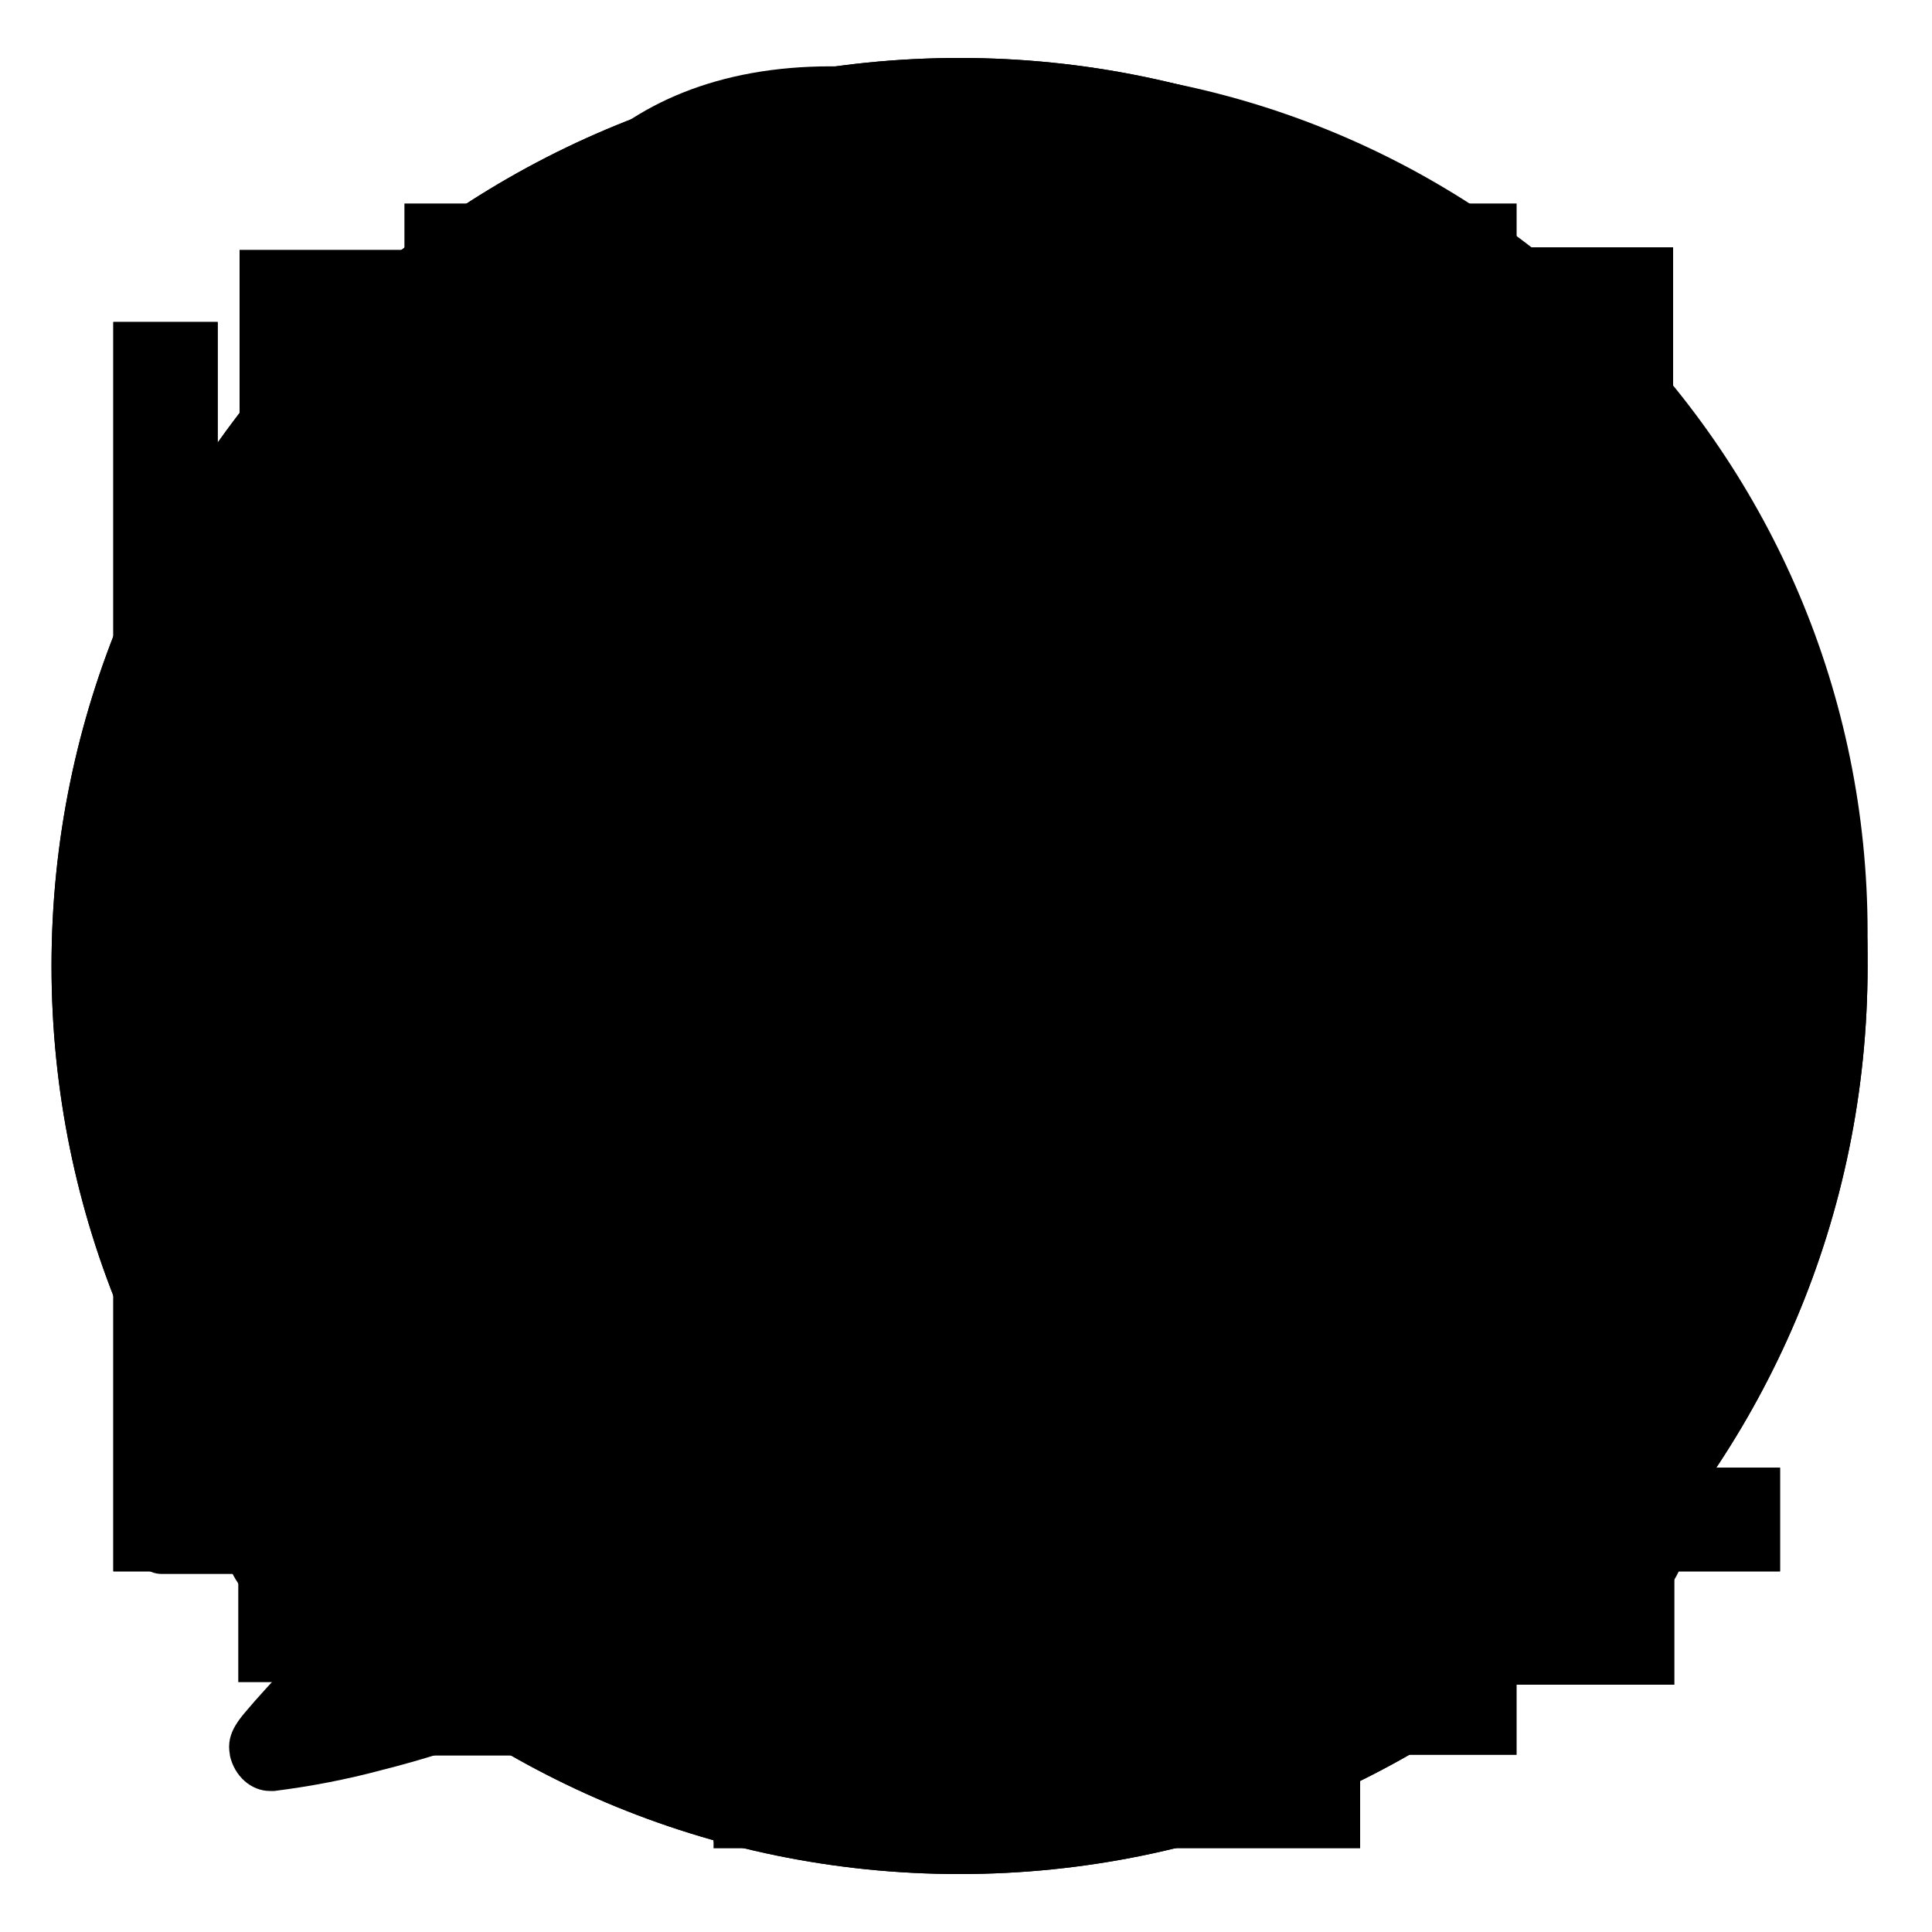
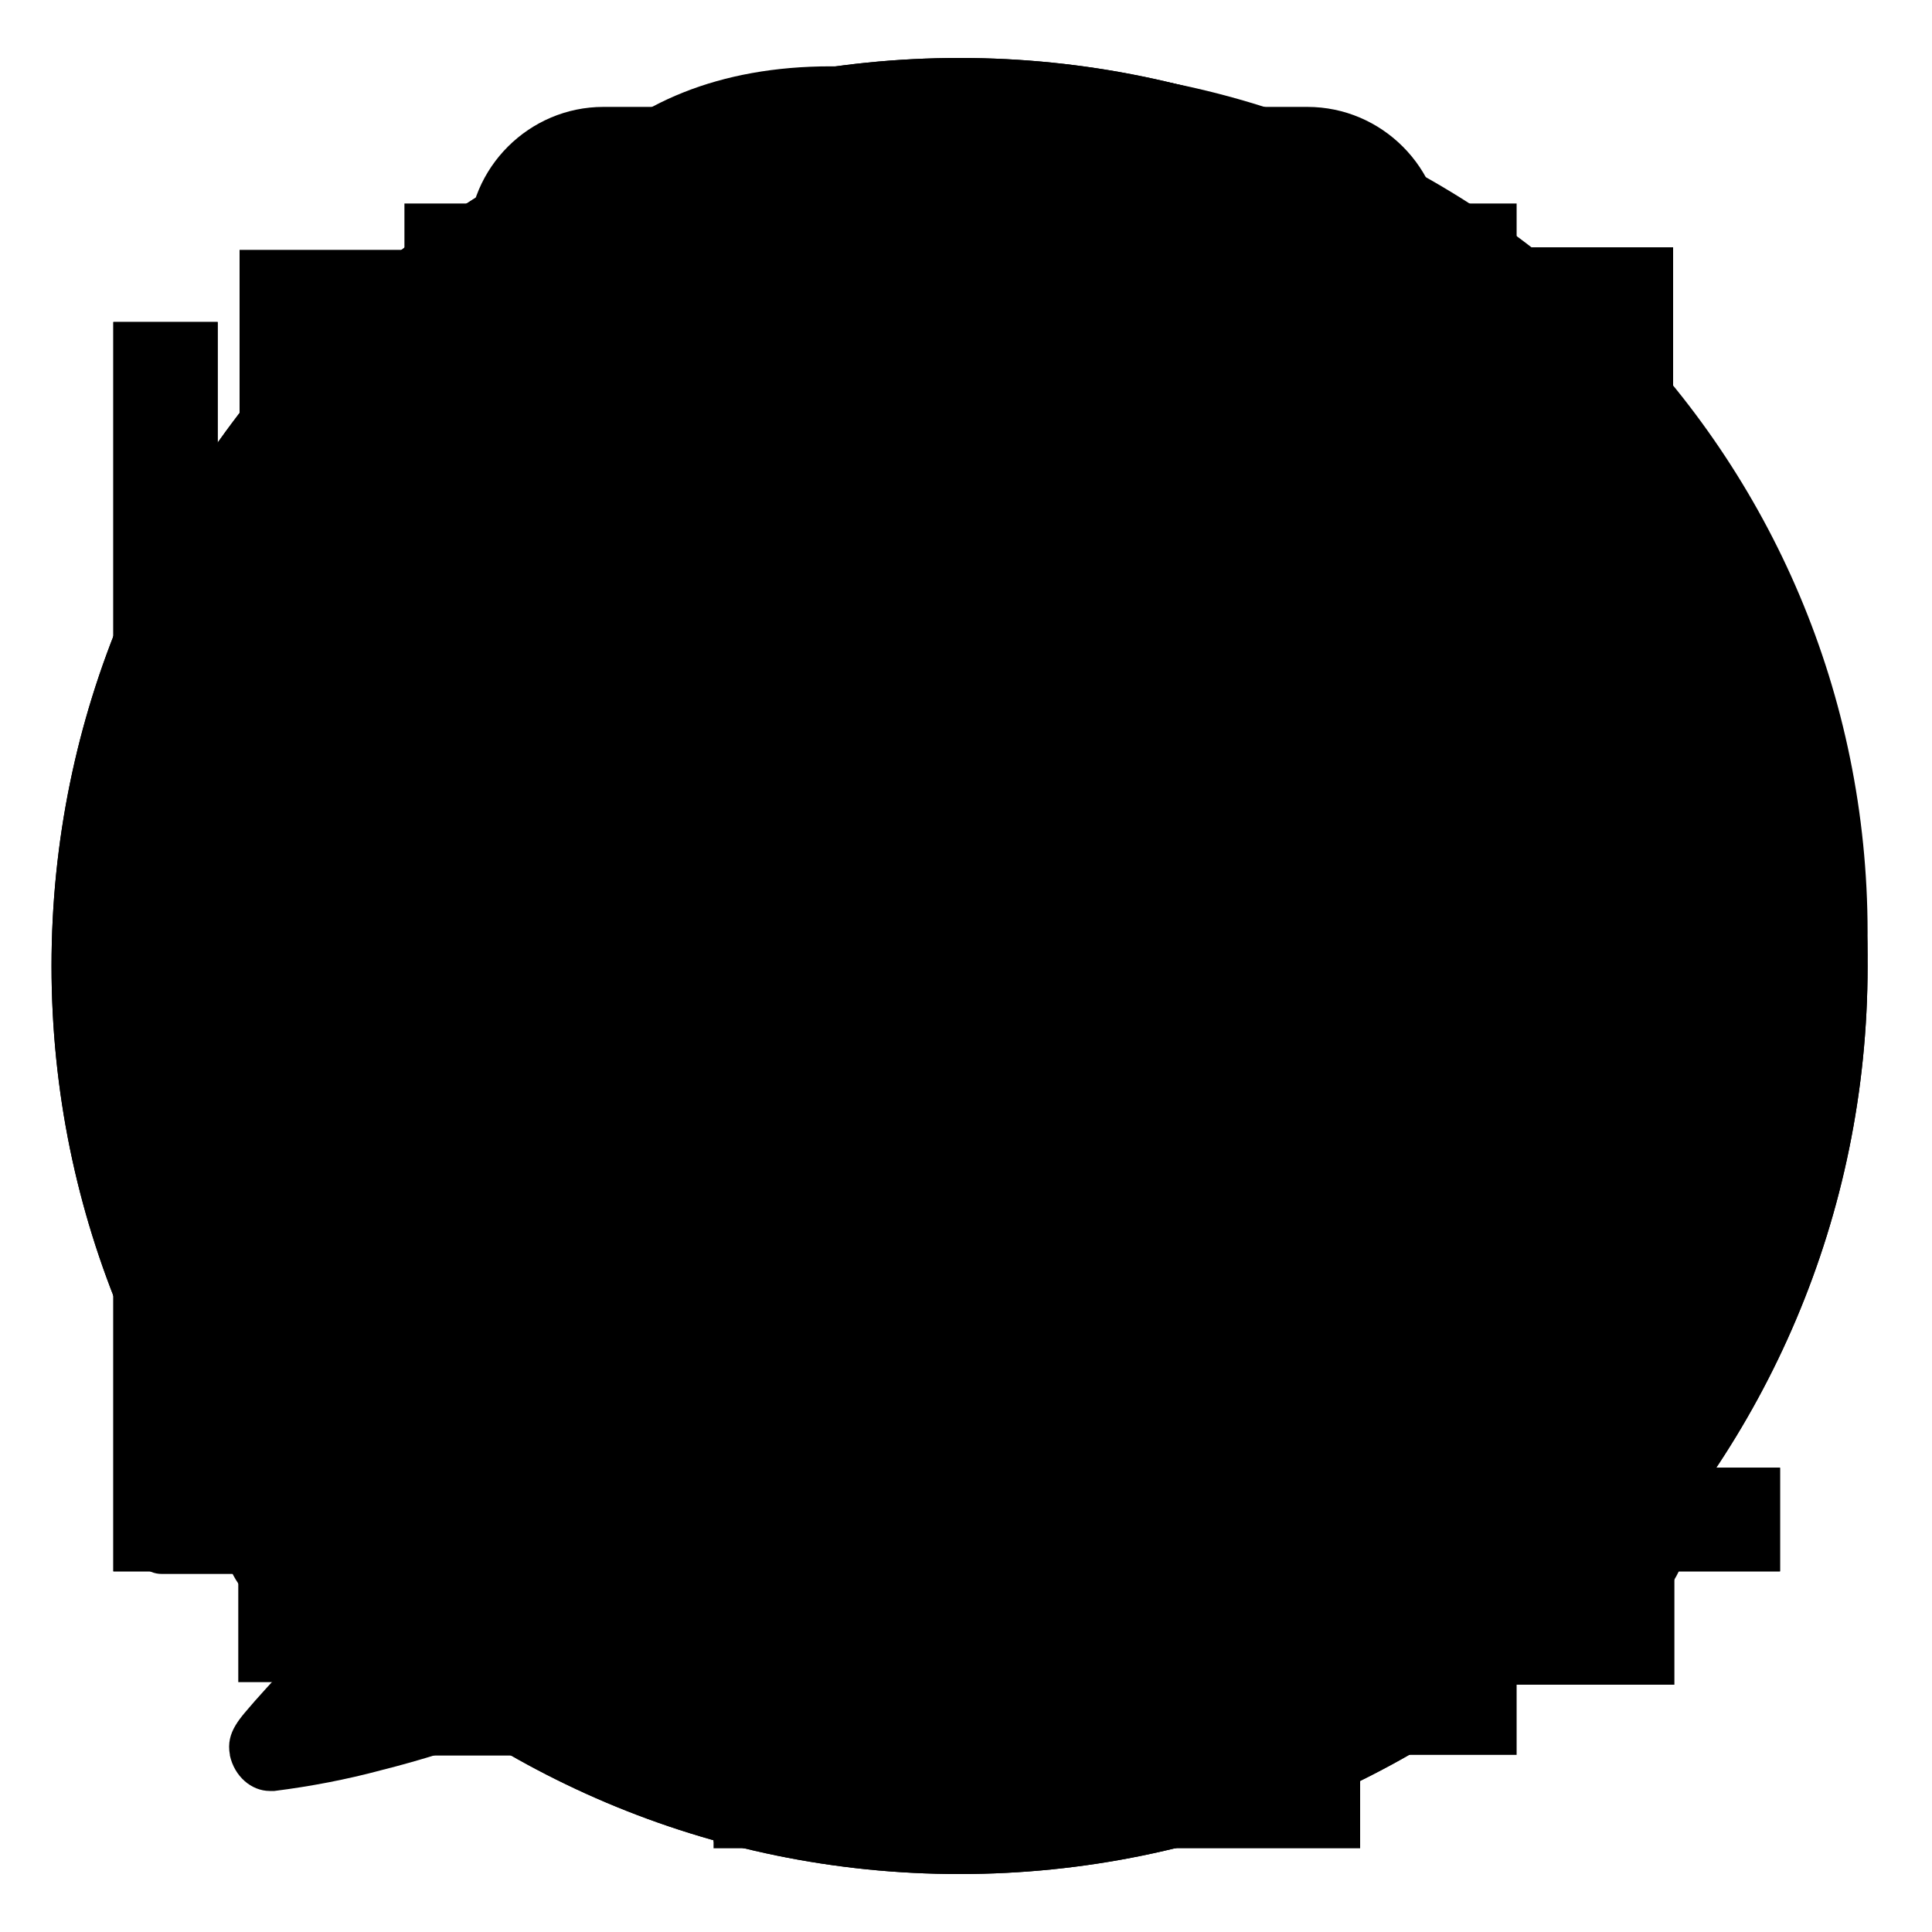
<svg xmlns="http://www.w3.org/2000/svg" version="1.1" id="metric-icons" x="0px" y="0px" viewBox="0 0 300 300" style="enable-background:new 0 0 300 300;" xml:space="preserve">
  <style type="text/css">
	.st0{display:none;}
	.st1{fill:#010101;}
</style>
  <path id="not-used1" class="st0" d="M619.4-134c3.7,5.2,7,10.8,10.2,16.3c0.5,0.9,1.2,1.5,2.2,1.4s1.5-0.7,1.9-1.6  c2.6-6.7,5.6-13.2,9-19.5c6.7-12.7,15-24.4,25-34.8c2.8-2.8,5.7-5.6,8.6-8.4c0.9-0.9,1.8-1.7,2.4-2.8c1.2-1.9,0.5-3.9-1.7-4.6  c-1.3-0.4-2.6-0.3-4,0.1c-2.2,0.7-4.1,1.9-6,3.2c-4.5,3.1-8.7,6.9-12.6,10.6c-8.7,8.3-16.7,17.1-24.5,26.2c-0.4,0.4-0.6,0.4-1,0.2  c-4-2-7.9-4-12.1-5.5c-2.1-0.8-4.3-1.5-6.6-1.5c-0.2,0-0.4,0-0.6,0c-2.2,0.1-3.7,1.3-4.2,3.2c-0.2,1.1-0.1,2,0.9,2.9  C611.2-144.2,615.6-139.3,619.4-134z M733.1-96c-0.8,0-2.1-2.6-2.1-3.5V-203c0-0.8,1.3-1,2.1-1H756v-24.5  c0-14.3-10.3-24.5-24.7-24.5H552.5c-14.3,0-27.5,10.2-27.5,24.5v24.5h23.8c0.8,0,1.2,0.2,1.2,1v103.5c0,0.8-0.4,3.5-1.2,3.5H525  v22.1c0,14.3,13.2,26.9,27.5,26.9h178.8c14.3,0,24.7-12.6,24.7-26.9V-96H733.1z M698-98.5c0,0.8-0.7,1.5-1.5,1.5h-111  c-0.8,0-1.5-0.7-1.5-1.5v-104c0-0.8,0.7-1.5,1.5-1.5h111c0.8,0,1.5,0.7,1.5,1.5V-98.5z M568.2-220.3h-16.6v-16.5h16.6V-220.3z   M608.9-220.3h-16.6v-16.5h16.6V-220.3z M649.7-220.3h-16.6v-16.5h16.6V-220.3z M690.4-220.3h-16.6v-16.5h16.6V-220.3z M731.1-220.3  h-16.6v-16.5h16.6V-220.3z M568.2-66.5h-16.6v-16.6h16.6V-66.5z M608.9-66.5h-16.6v-16.6h16.6V-66.5z M649.7-66.5h-16.6v-16.6h16.6  V-66.5z M690.4-66.5h-16.6v-16.6h16.6V-66.5z M731.1-66.5h-16.6v-16.6h16.6V-66.5z" />
  <g id="ctr">
    <path d="M91.7,177c8.3,8.9,16.4,16.2,23.2,14.9c4.7-0.9,4.6-6.4,4.6-6.4s-2.3-84,0-123.5c0.7-12.7,21.2-11.4,22.7-1.4   c1.8,12.7,5,77.2,5,77.2s6.4-0.9,9.6-1.4c3.2-0.5,7.3,0.9,7.3,0.9s58.5,16,63.1,20.5s2.7,7.4,2.7,7.4s1.8,49.8,0,60.8   S212,255.1,212,255.1H111.1c0,0-22.8-25.6-35-48.3s-12.1-39.5-3.3-41.1C81.6,164.3,88.2,173.2,91.7,177z M211.2,265.5H110.8V286   h100.4L211.2,265.5L211.2,265.5z M154.9,106.5c0,0,25.8-13.6,25.8-42.9s-17-53.3-51.7-53.3S76.2,33.2,76.2,63.5s33,46.1,33,46.1   l0.5-53.2c0,0,1.5-12,20.8-12s21,12.9,21,12.9l2.7,49.3L154.9,106.5z" />
  </g>
  <g id="viewability">
    <path d="M148.7,62.8C61.6,62.8,14.5,150,14.5,150s42.7,87.2,134.2,87.2c89,0,130.8-87.2,130.8-87.2S235.9,62.8,148.7,62.8z    M148.7,211.9c-34.2,0-61.9-27.7-61.9-61.9s27.7-61.9,61.9-61.9s61.9,27.7,61.9,61.9S182.9,211.9,148.7,211.9z M148.7,187   c-20.5,0-37-16.6-37-37s16.6-37,37-37s37,16.6,37,37S169.2,187,148.7,187z" />
  </g>
  <g id="time-in-view">
    <path d="M148.5,66.2c-59.1,0-107,47.9-107,107s47.9,107,107,107s107-47.9,107-107S207.6,66.2,148.5,66.2z M144.5,174V92.8   c0,0,2.4-0.1,3.3-0.1c44.4,0,80.8,36.3,80.8,80.7c0,0.1,0.4,0.6,0.4,0.6H144.5z M199.3,68.2l7.3-8.9c3.2-4,9.1-4.5,13.1-1.3   l17.6,14.4c4,3.2,4.5,9.1,1.3,13.1l-5.8,7.1C223.2,82.6,211.9,74.3,199.3,68.2z M180.4,34c0,7.1-5.8,13-13,13h-7.9v12h-27V47h-5.7   c-7.1,0-13-5.9-13-13s5.8-13,13-13h40.6C174.6,21,180.4,26.9,180.4,34z" />
  </g>
  <g id="replay-rate">
    <path d="M254.6,127.8c0,5-4.1,9.1-9.1,9.1h-63.4c-3.7,0-6.9-2.3-8.4-5.7c-1.4-3.3-0.7-7.2,2-9.8l19.5-19.5   c-13.3-12.3-30.9-19.4-49.4-19.4c-39.9,0-72.5,32.6-72.5,72.5s32.6,72.5,72.5,72.5c22.5,0,43.3-10.2,57.2-28.2c0.7-1,2-1.6,3.3-1.7   c1.3,0,2.5,0.4,3.5,1.3l19.4,19.5c1.7,1.6,1.7,4.2,0.3,6.1c-20.7,24.9-51.2,39.2-83.7,39.2c-59.9,0-108.7-48.8-108.7-108.7   S86,46.3,145.9,46.3c27.9,0,54.9,11.2,74.9,30L239.2,58c2.5-2.7,6.5-3.4,9.9-2c3.3,1.4,5.5,4.7,5.5,8.4L254.6,127.8L254.6,127.8z" />
  </g>
  <g id="impressions-old">
    <path d="M81.1,185.4H62.9l6.2-22.7c1.7-1.4,4.1-2.1,6.5-2.1h15.5h32.6V121c0-4.8-2.6-9.7-5.6-15.4c-4.1-7.7-8.7-16.4-8.7-28.1   c0-21.4,17.4-38.8,38.8-38.8S187,56.1,187,77.5c0,11.7-4.6,20.4-8.7,28.1c-3,5.7-5.6,10.6-5.6,15.3v39.5h32.8H221   c2.5,0,4.8,0.8,6.5,2.1l6.2,22.7h-18.2H81.1V185.4z M248.1,196.8H48.5c-7.6,0-13.9,6.2-13.9,13.9v27.4c0,7.6,6.2,13.9,13.9,13.9   h199.6c7.6,0,13.9-6.2,13.9-13.9v-27.4C262,203,255.7,196.8,248.1,196.8z" />
  </g>
  <g id="hot">
    <path d="M180.4,20.7c0,0,12.4,99.3-24.8,99.3S93.5,70.3,93.5,70.3S31.4,120,43.8,194.4s74.5,86.9,111.7,86.9s99.3-37.2,99.3-111.7   S180.4,20.7,180.4,20.7z M198.4,209.4c-14.9,27.5-70.8,42.4-86.9,15.8c-16.2-26.8,9.9-54,41.6-62.4c31.6-8.4,46.5-29.8,46.5-29.8   S223.9,162.3,198.4,209.4z" />
  </g>
  <g id="clicks">
    <polygon points="215.9,221.8 168.1,158.1 210.6,140 81.1,65.2 80.8,65.4 110.8,211.9 141.2,177 186.6,242.7  " />
  </g>
  <g id="impressions">
    <path d="M224.5,44.7c0-9.2-7.4-16.7-16.5-16.7H89c-9.1,0-16.5,7.5-16.5,16.7v210.5c0,9.2,7.4,16.7,16.5,16.7h119.1   c9.1,0,16.5-7.5,16.5-16.7V44.7H224.5z M115.4,47h66.2c1.1,0,2.1,1.3,2.1,2.5s-0.9,2.5-2.1,2.5h-66.2c-1.1,0-2.1-1.3-2.1-2.5   C113.3,48.3,114.2,47,115.4,47z M148.5,261.6c-6.6,0-12-5.4-12-12s5.4-12,12-12s12,5.4,12,12S155.1,261.6,148.5,261.6z M207.5,225   h-119V66h119V225z M202.5,72h-109v82h109V72z M148.5,118h-11v9h-8v-9h-8v-8h8v-10h8v10h11V118z M173.5,131h-8v-29.1   c-2,0.7-2.7,1.4-4.1,2c-1.4,0.6-2.9,1.2-4.2,1.6l-2.6-6.5c1.1-0.4,2.2-1,3.4-1.5c1.2-0.6,2.3-1.2,3.4-1.9c1.1-0.7,2.2-1.4,3.2-2.2   c1-0.8,1.9-1.1,2.8-2.5h6.1L173.5,131L173.5,131z" />
  </g>
  <g id="completion-rate">
    <path d="M257.7,150c0,60.2-49,109.2-109.2,109.2S39.3,210.2,39.3,150c0-23.7,7.5-46.2,21.6-65.2l0.2,0.2c2-2.7,5.2-4.4,8.9-4.4   c6.1,0,11.1,5,11.1,11.1c0,3.2-1.4,6.2-3.6,8.2c-10.4,14.7-16,32-16,50.2c0,47.9,39,86.9,86.9,86.9s86.9-39,86.9-86.9   s-39-86.9-86.9-86.9c-20.3,0-40,7.1-55.6,20.1L78.8,66c19.5-16.3,44.3-25.2,69.8-25.2C208.8,40.8,257.7,89.8,257.7,150z    M120.7,175.1c5.1,7.2,9.6,14.8,13.9,22.4c0.7,1.2,1.6,2,3,1.9s2.1-1,2.6-2.2c3.6-9.2,7.7-18.1,12.3-26.8   c9.2-17.4,20.4-33.5,34.1-47.7c3.8-3.9,7.8-7.7,11.7-11.5c1.2-1.2,2.4-2.4,3.3-3.8c1.7-2.6,0.7-5.3-2.3-6.3   c-1.8-0.6-3.6-0.4-5.4,0.2c-3,1-5.6,2.6-8.2,4.4c-6.2,4.3-11.8,9.4-17.2,14.6c-11.8,11.4-22.8,23.4-33.4,35.9   c-0.5,0.6-0.8,0.6-1.4,0.3c-5.4-2.8-10.8-5.5-16.5-7.6c-2.9-1.1-5.8-2-9-2c-0.3,0-0.6,0-0.8,0c-3,0.1-5.1,1.8-5.7,4.4   c-0.3,1.5-0.1,2.8,1.2,4C109.6,161.1,115.5,167.8,120.7,175.1z" />
  </g>
  <g id="video-completions">
    <path d="M257.7,150c0,60.2-49,109.2-109.2,109.2S39.3,210.2,39.3,150c0-23.7,7.5-46.2,21.6-65.2l0.2,0.2c2-2.7,5.2-4.4,8.9-4.4   c6.1,0,11.1,5,11.1,11.1c0,3.2-1.4,6.2-3.6,8.2c-10.4,14.7-16,32-16,50.2c0,47.9,39,86.9,86.9,86.9s86.9-39,86.9-86.9   s-39-86.9-86.9-86.9c-20.3,0-40,7.1-55.6,20.1L78.8,66c19.5-16.3,44.3-25.2,69.8-25.2C208.8,40.8,257.7,89.8,257.7,150z M125.2,200   l69.6-51l-69.6-51C125.2,98,125.2,200,125.2,200z" />
  </g>
  <g id="engagement-rate">
    <path id="_x3C_Compound_Path_x3E_" d="M91.7,178c8.3,8.9,16.4,16.2,23.2,14.9c4.7-0.9,4.6-6.4,4.6-6.4s-2.3-84,0-123.5   c0.7-12.7,21.2-11.4,22.7-1.4c1.8,12.7,5,77.2,5,77.2s6.4-0.9,9.6-1.4c3.2-0.5,7.3,0.9,7.3,0.9s58.5,16,63.1,20.5s2.7,7.4,2.7,7.4   s1.8,49.8,0,60.8S212,256.1,212,256.1H111.1c0,0-22.8-25.6-35-48.3s-12.1-39.5-3.3-41.1C81.6,165.3,88.2,174.2,91.7,178z    M211.2,266.5H110.8V287h100.4L211.2,266.5L211.2,266.5z M154.6,63.9l52.2-8.6l-33.6-40.9L154.6,63.9z M106.5,114l-29-29l-29,29   l29,29L106.5,114z M207.5,78.7c-14,0-25.4,11.4-25.4,25.4s11.4,25.4,25.4,25.4s25.4-11.4,25.4-25.4S221.5,78.7,207.5,78.7z" />
  </g>
  <g id="expand-rate">
    <polygon points="123.2,38.8 37.2,38.8 37.2,124.9 65.7,96.4 98.2,129 127.4,99.8 94.8,67.3  " />
    <polygon points="37,175.1 37,261.2 123,261.2 94.6,232.7 127.1,200.2 98,171 65.4,203.6  " />
    <polygon points="173.8,38.4 259.8,38.4 259.8,124.4 231.3,96 198.8,128.5 169.6,99.4 202.2,66.8  " />
    <polygon points="260,175.6 260,261.6 174,261.6 202.4,233.2 169.9,200.6 199,171.5 231.6,204  " />
  </g>
  <g id="full-view">
    <path d="M148.7,62.8C61.6,62.8,14.5,150,14.5,150s42.7,87.2,134.2,87.2c89,0,130.8-87.2,130.8-87.2S235.9,62.8,148.7,62.8z    M148.7,211.9c-34.2,0-61.9-27.7-61.9-61.9s27.7-61.9,61.9-61.9s61.9,27.7,61.9,61.9S182.9,211.9,148.7,211.9z M123,170.9   c4.1,5.4,11.3,14.5,14.8,20.2c0.6,0.9,1.3,1.5,2.4,1.4c1.1-0.1,1.7-0.8,2.1-1.7c2.9-6.9,8.5-17.9,12.2-24.5   c7.4-13.1,16.5-25.2,27.5-35.9c3.1-2.9,6.3-5.8,9.4-8.7c1-0.9,1.9-1.8,2.7-2.9c1.4-2-2.9-4-5.3-4.7c-1.5-0.5-5.2-0.3-6.6,0.2   c-2.4,0.8-4.5,2-6.6,3.3c-5,3.2-9.5,7.1-13.9,11c-9.5,8.6-16.1,17.6-24.7,27c-0.4,0.5-0.6,0.5-1.1,0.2c-4.4-2.1-16.7-9.5-21.3-11.1   c-2.3-0.8-4.7-1.5-7.3-1.5c-0.2,0-0.5,0-0.6,0c-2.4,0.1-4.1,1.4-4.6,3.3c-0.2,1.1-0.1,2.1,1,3C108.5,154.1,118.8,165.4,123,170.9z" />
  </g>
  <path id="dismissal-rate" class="st1" d="M147,22.1c-69.6,0-126,56.4-126,126s56.4,126,126,126s126-56.4,126-126  S216.6,22.1,147,22.1z M204.6,197l-9.8,9.8L147,157.9l-47.8,48.9l-9.8-9.8l47.8-48.9L89.4,99.2l9.8-9.8l47.8,48.9l47.8-48.9l9.8,9.8  l-48,48.9L204.6,197z" />
  <path id="comments-old" d="M146.7,74.4c-60.2,0-111.2,33.9-111.2,74.1c0,21.6,14.5,42.1,39.5,56.3l12.6,7.2l-3.9,13.9  c-2.8,10.3-6.4,18.2-10.1,24.9c14.6-6.1,27.9-14.3,39.8-24.8l6.2-5.5l8.3,0.9c6.2,0.7,12.6,1.2,18.8,1.2  c60.2,0,111.2-33.9,111.2-74.1S206.9,74.4,146.7,74.4z M276.4,148.5c0,51.2-58,92.6-129.7,92.6c-7.1,0-14.2-0.4-21-1.2  c-19,16.8-41.5,28.7-66.6,35c-5.2,1.4-10.9,2.5-16.5,3.2h-0.7c-2.9,0-5.5-2.3-6.2-5.5v-0.1c-0.7-3.6,1.7-5.8,3.9-8.4  c9.1-10.3,19.5-19,26.3-43.1C36.1,204.1,17,177.9,17,148.5c0-51.1,58-92.6,129.7-92.6l0,0C218.3,55.8,276.4,97.4,276.4,148.5  L276.4,148.5z" />
  <path id="menu" d="M95.5,153c0,14-11.2,25.2-25.2,25.2S45.1,167,45.1,153s11.2-25.2,25.2-25.2S95.5,139,95.5,153z M171.1,153  c0,14-11.2,25.2-25.2,25.2S120.7,167,120.7,153s11.2-25.2,25.2-25.2C159.8,127.8,171.1,139,171.1,153z M246.6,153  c0,14-11.2,25.2-25.2,25.2S196.2,167,196.2,153s11.2-25.2,25.2-25.2S246.6,139,246.6,153z" />
  <path id="chart-bar" d="M54,215.5v24.8c0,2.3-1.8,4.1-4.1,4.1H25.1c-2.3,0-4.1-1.8-4.1-4.1v-24.8c0-2.3,1.8-4.1,4.1-4.1h24.8  C52.2,211.4,54,213.2,54,215.5z M103.6,199v41.3c0,2.3-1.8,4.1-4.1,4.1H74.7c-2.3,0-4.1-1.8-4.1-4.1V199c0-2.3,1.8-4.1,4.1-4.1h24.8  C101.7,194.9,103.6,196.7,103.6,199z M153.1,166v74.3c0,2.3-1.8,4.1-4.1,4.1h-24.8c-2.3,0-4.1-1.8-4.1-4.1V166  c0-2.3,1.8-4.1,4.1-4.1H149C151.3,161.9,153.1,163.7,153.1,166z M202.6,116.5v123.8c0,2.3-1.8,4.1-4.1,4.1h-24.8  c-2.3,0-4.1-1.8-4.1-4.1V116.5c0-2.3,1.8-4.1,4.1-4.1h24.8C200.8,112.3,202.6,114.1,202.6,116.5z M252.1,50.4v189.9  c0,2.3-1.8,4.1-4.1,4.1h-24.8c-2.3,0-4.1-1.8-4.1-4.1V50.4c0-2.3,1.8-4.1,4.1-4.1H248C250.3,46.3,252.1,48.1,252.1,50.4z" />
  <path id="chart-line" d="M276.4,227.9V244H17.6V50h16.2v177.9H276.4z M260.2,70.2v55c0,3.5-4.3,5.4-6.9,2.8L238,112.6l-80,80  c-1.6,1.6-4.2,1.6-5.8,0l-29.4-29.4l-52.6,52.6l-24.3-24.3l73.9-73.9c1.6-1.6,4.2-1.6,5.8,0L155,147l58.6-58.6l-15.3-15.3  c-2.7-2.7-0.8-6.9,2.8-6.9h55C258.5,66.1,260.2,67.9,260.2,70.2z" />
  <path id="chart-area" d="M276.4,227.9V244H17.6V50h16.2v177.9H276.4z M227.9,98.5l32.4,113.2H50v-72.8l56.6-72.8l72.8,72.8  L227.9,98.5z" />
  <path id="logo-icon" d="M166.9,63.6c-1-3.2-2.9-5-6.3-5h-31c-3.2,0-5.3,1.6-6.3,5L80.5,229.8c-1,3.2,0.3,5,3.5,5h105.3h16.4  c3.5,0,5-1.9,3.9-5L166.9,63.6z" />
  <path id="linkedin" d="M76.1,215.6H104v-83.8H76.1V215.6z M105.8,105.9c-0.1-8.2-6-14.5-15.6-14.5s-15.8,6.3-15.8,14.5  c0,8,6,14.5,15.5,14.5H90C99.8,120.4,105.8,113.9,105.8,105.9z M176.5,215.6h27.9v-48.1c0-25.7-13.8-37.7-32.1-37.7  c-15,0-21.6,8.3-25.2,14.1h0.2v-12.2h-27.9c0,0,0.4,7.9,0,83.8l0,0h27.9v-46.9c0-2.4,0.1-5,0.8-6.8c2.1-5,6.6-10.1,14.4-10.1  c10,0,14,7.6,14,19L176.5,215.6L176.5,215.6z M233,95.1V211c0,19.2-15.6,34.8-34.8,34.8H82.3c-19.2,0-34.8-15.6-34.8-34.8V95.1  c0-19.2,15.6-34.8,34.8-34.8h115.9C217.4,60.3,233,75.9,233,95.1z" />
  <path id="fb" d="M201.1,60.8c19.3,0,34.9,15.6,34.9,34.9V212c0,19.3-15.6,34.9-34.9,34.9h-22.8v-72.1h24.1l3.6-28.1h-27.7v-17.9  c0-8.1,2.2-13.6,13.9-13.6l14.8-0.1V90c-2.5-0.4-11.4-1.1-21.6-1.1c-21.4,0-36.2,13.1-36.2,37.1v20.7H125v28.1h24.2v72.1H84.8  c-19.3,0-34.9-15.6-34.9-34.9V95.7c0-19.3,15.6-34.9,34.9-34.9L201.1,60.8L201.1,60.8z" />
  <path id="expand-plus" d="M202.1,157.8V141c0-4.6-3.8-8.4-8.4-8.4h-33.5V99.1c0-4.6-3.8-8.4-8.4-8.4H135c-4.6,0-8.4,3.8-8.4,8.4  v33.5H93.1c-4.6,0-8.4,3.8-8.4,8.4v16.8c0,4.6,3.8,8.4,8.4,8.4h33.5v33.5c0,4.6,3.8,8.4,8.4,8.4h16.8c4.6,0,8.4-3.8,8.4-8.4v-33.5  h33.5C198.3,166.2,202.1,162.4,202.1,157.8z M244,149.4c0,55.5-45.1,100.6-100.6,100.6S42.8,204.9,42.8,149.4S87.9,48.8,143.4,48.8  S244,93.9,244,149.4z" />
  <path id="expand-minus" d="M202.1,157.8V141c0-4.6-3.8-8.4-8.4-8.4H93.1c-4.6,0-8.4,3.8-8.4,8.4v16.8c0,4.6,3.8,8.4,8.4,8.4h100.6  C198.3,166.2,202.1,162.4,202.1,157.8z M244,149.4c0,55.5-45.1,100.6-100.6,100.6S42.8,204.9,42.8,149.4S87.9,48.8,143.4,48.8  S244,93.9,244,149.4z" />
  <path id="arrow-right" d="M213.7,148.7L93.5,243.1V54.3L213.7,148.7z" />
  <path id="target" d="M155.5,10.3C81.2,10.3,21,70.5,21,144.8s60.2,134.5,134.5,134.5S290,219.1,290,144.8S229.8,10.3,155.5,10.3z   M155.5,237.3c-51.1,0-92.5-41.4-92.5-92.5s41.4-92.5,92.5-92.5S248,93.7,248,144.8S206.6,237.3,155.5,237.3z M155.5,97.3  c26.2,0,47.5,21.3,47.5,47.5s-21.3,47.5-47.5,47.5S108,171,108,144.8S129.3,97.3,155.5,97.3z" />
  <path id="tag" d="M200.9,116.9c8.9,0,16-7.1,16-16s-7.1-16-16-16s-16,7.1-16,16S192,116.9,200.9,116.9z M129,250  c-4.2,0-8.4-1.7-11.2-4.6l-61.4-61.3c-2.9-3-4.6-7.1-4.6-11.4c0-4.2,1.7-8.4,4.6-11.2l89.3-89.2C152,66,164.1,61,172.9,61h51.9  c8.7,0,16,7.2,16,16v51.9c0,8.9-5,21-11.4,27.3l-89.1,89.2C137.4,248.3,133.3,250,129,250z" />
  <path id="plus" d="M202.1,157.8V141c0-4.6-3.8-8.4-8.4-8.4h-33.5V99.1c0-4.6-3.8-8.4-8.4-8.4H135c-4.6,0-8.4,3.8-8.4,8.4v33.5H93.1  c-4.6,0-8.4,3.8-8.4,8.4v16.8c0,4.6,3.8,8.4,8.4,8.4h33.5v33.5c0,4.6,3.8,8.4,8.4,8.4h16.8c4.6,0,8.4-3.8,8.4-8.4v-33.5h33.5  C198.3,166.2,202.1,162.4,202.1,157.8z" />
  <path id="pencil-square" d="M95.1,181.4l22.5,22.5l-7.7,7.7h-8.3v-14.2H87.4v-8.3L95.1,181.4z M156.4,123.7c1.2,1,0.9,3.1-0.4,4.4  l-43.1,43.1c-1.3,1.3-3.4,1.6-4.4,0.4c-1.2-1-0.9-3.1,0.4-4.4l43.1-43.1C153.3,122.8,155.4,122.5,156.4,123.7z M115.8,225.8  l80.5-80.5l-42.6-42.6l-80.5,80.5v42.6L115.8,225.8L115.8,225.8z M205.9,135.8l13.6-13.6c5.5-5.5,5.5-14.7,0-20.1L197,79.5  c-5.5-5.5-14.7-5.5-20.1,0l-13.6,13.6L205.9,135.8z M262.7,78.9V221c0,23.5-19.1,42.6-42.6,42.6H77.9c-23.5,0-42.6-19.1-42.6-42.6  V78.9c0-23.5,19.1-42.6,42.6-42.6H220C243.6,36.3,262.7,55.4,262.7,78.9z" />
  <path id="play" d="M149,26c68.5,0,124,55.5,124,124s-55.5,124-124,124S25,218.5,25,150S80.5,26,149,26z M211,158.9  c3.2-1.8,5.2-5.2,5.2-8.9s-1.9-7.1-5.2-8.9l-87.8-51.7c-3.1-1.9-7.1-1.9-10.3-0.2c-3.2,1.9-5.2,5.3-5.2,9v103.3c0,3.7,1.9,7.1,5.2,9  c1.6,0.8,3.4,1.3,5.2,1.3s3.6-0.5,5.2-1.5L211,158.9z" />
  <path id="pause" d="M137.2,202.9V97.1c0-3.3-2.6-5.9-5.9-5.9h-47c-3.3,0-5.9,2.6-5.9,5.9v105.8c0,3.3,2.6,5.9,5.9,5.9h47  C134.7,208.8,137.2,206.2,137.2,202.9z M219.5,202.9V97.1c0-3.3-2.6-5.9-5.9-5.9h-47c-3.3,0-5.9,2.6-5.9,5.9v105.8  c0,3.3,2.6,5.9,5.9,5.9h47C216.9,208.8,219.5,206.2,219.5,202.9z M290,150c0,77.8-63.2,141-141,141S8,227.8,8,150S71.2,9,149,9  S290,72.2,290,150z" />
  <path id="stop" d="M207.8,202.9V97.1c0-3.3-2.6-5.9-5.9-5.9H96.1c-3.3,0-5.9,2.6-5.9,5.9v105.8c0,3.3,2.6,5.9,5.9,5.9h105.8  C205.2,208.8,207.8,206.2,207.8,202.9z M290,150c0,77.8-63.2,141-141,141S8,227.8,8,150S71.2,9,149,9S290,72.2,290,150z" />
  <path id="arrow-down" d="M159.6,248.8L65.2,128.6H254L159.6,248.8z" />
  <path id="lock" d="M209.1,119.8h-3.5V77.4c0-23.4-19-42.4-42.4-42.4h-28.3c-23.4,0-42.4,19-42.4,42.4v42.4H89  c-5.8,0-10.6,4.8-10.6,10.6v106c0,5.8,4.8,10.6,10.6,10.6h120.1c5.8,0,10.6-4.8,10.6-10.6v-106C219.7,124.6,214.9,119.8,209.1,119.8  z M120.7,77.4c0-7.8,6.3-14.1,14.1-14.1h28.3c7.8,0,14.1,6.3,14.1,14.1v42.4h-56.5L120.7,77.4L120.7,77.4z" />
-   <path id="filter" d="M185.2,113.6c-1.4-14.2-9.4-24.1-21.8-30.6c-1.8-0.9-2.4-1.9-2.4-3.8c0.1-14.8,0-29.6,0-44.4c0-1,0-2,0-3.2  c-8,0-15.7,0-23.9,0c0,1.2,0,2.2,0,3.3c0,14.8,0,29.6,0,44.4c0,1.8-0.6,2.7-2.2,3.7c-4.3,2.9-8.7,5.7-12.3,9.4  c-6.9,7.1-10.7,15.9-9.7,25.9c1.4,14.1,9.5,23.9,21.6,30.4c1.9,1,2.5,2,2.5,4.1c-0.1,38.9,0,77.8,0,116.6c0,1.1,0,2.2,0,3.2  c8.2,0,15.9,0,23.9,0c0-1.3,0-2.5,0-3.6c0-38.8,0-77.6,0-116.3c0-1.9,0.6-2.8,2.2-3.9c4.2-2.8,8.6-5.6,12.1-9.2  C182.3,132.4,186.2,123.7,185.2,113.6z M149.2,128c-6.7,0-12.3-5.6-12.2-12.3c0.1-6.7,5.7-12.2,12.3-12.1c6.6,0.1,12,5.5,12,12.1  C161.4,122.4,155.8,128,149.2,128z M109.8,180.3c-2.9-11.3-10.2-19.3-20.5-24.7c-2-1.1-2.5-2.2-2.5-4.3c0.1-38.8,0-77.6,0-116.3  c0-1.1,0-2.2,0-3.4c-8.1,0-16,0-24,0c0,1.3,0,2.3,0,3.3c0,38.9,0,77.7,0,116.6c0,1.9-0.4,3-2.3,3.9c-5.3,2.4-9.7,6.1-13.4,10.6  c-6.4,7.8-9.8,16.7-8.1,27c2.2,13,10.1,22,21.5,28.1c1.8,1,2.3,2,2.3,3.9c-0.1,14.7,0,29.4,0,44.2c0,1.1,0,2.2,0,3.4  c8.2,0,15.9,0,24,0c0-1.2,0-2.2,0-3.2c0-14.9,0-29.8,0-44.7c0-1.7,0.5-2.6,2-3.5c3.6-2.2,7.3-4.4,10.3-7.3  C108.7,204.7,113.2,193.5,109.8,180.3z M74.8,200.5c-6.7,0-12.3-5.7-12.2-12.3c0.1-6.5,5.5-12,12.1-12.1c6.7-0.1,12.2,5.4,12.2,12.2  C86.9,195.1,81.5,200.6,74.8,200.5z M259.3,195.8c-2.2-13-9.9-22.1-21.3-28.2c-2-1.1-2.5-2.2-2.5-4.3c0.1-42.8,0-85.7,0-128.5  c0-1.1,0-2.2,0-3.2c-8.3,0-16,0-24,0c0,1.4,0,2.6,0,3.8c0,42.7,0,85.3,0.1,128c0,2.3-0.9,3.2-2.7,4.5c-4.4,3-8.9,6.1-12.5,10  c-11.6,12.9-11.8,30.3-1.1,43.9c4.3,5.5,9.8,9.6,16.3,12.6c0,12.7,0,25.4,0,38.1c8,0,15.8,0,23.9,0c0-1.2,0-2.2,0-3.2  c0-10.9,0-21.7,0-32.6c0-1.7,0.5-2.7,2.1-3.4c5.5-2.6,10.2-6.5,14-11.2C257.7,214.4,260.9,205.7,259.3,195.8z M223.5,212.6  c-6.7,0-12.1-5.5-12-12.3c0-6.9,5.3-12,12.3-12c6.6,0,12,5.4,12,12C235.8,207,230.1,212.6,223.5,212.6z" />
-   <path id="calendar" d="M53.8,243.3h37.8v-37.8H53.8V243.3z M100.1,243.3h42.1v-37.8h-42.1V243.3z M53.8,197h37.8V155H53.8V197z   M100.1,197h42.1V155h-42.1V197z M53.8,146.5h37.8v-37.8H53.8V146.5z M150.5,243.3h42.1v-37.8h-42.1V243.3z M100.1,146.5h42.1v-37.8  h-42.1V146.5z M201,243.3h37.8v-37.8H201V243.3z M150.5,197h42.1V155h-42.1V197z M104.3,83.5V45.6c0-2.2-2-4.2-4.2-4.2h-8.4  c-2.2,0-4.2,2-4.2,4.2v37.8c0,2.2,2,4.2,4.2,4.2h8.4C102.3,87.7,104.3,85.7,104.3,83.5z M201,197h37.8V155H201V197z M150.5,146.5  h42.1v-37.8h-42.1V146.5z M201,146.5h37.8v-37.8H201V146.5z M205.2,83.5V45.6c0-2.2-2-4.2-4.2-4.2h-8.4c-2.2,0-4.2,2-4.2,4.2v37.8  c0,2.2,2,4.2,4.2,4.2h8.4C203.2,87.7,205.2,85.7,205.2,83.5z M255.7,75.1v168.2c0,9.2-7.6,16.8-16.8,16.8h-185  c-9.2,0-16.8-7.6-16.8-16.8V75.1c0-9.2,7.6-16.8,16.8-16.8h16.8V45.6c0-11.6,9.5-21,21-21h8.4c11.6,0,21,9.5,21,21v12.6h50.5V45.6  c0-11.6,9.5-21,21-21h8.4c11.6,0,21,9.5,21,21v12.6h16.8C248,58.2,255.7,65.9,255.7,75.1z" />
+   <path id="filter" d="M185.2,113.6c-1.4-14.2-9.4-24.1-21.8-30.6c-1.8-0.9-2.4-1.9-2.4-3.8c0.1-14.8,0-29.6,0-44.4c0-1,0-2,0-3.2  c-8,0-15.7,0-23.9,0c0,1.2,0,2.2,0,3.3c0,14.8,0,29.6,0,44.4c0,1.8-0.6,2.7-2.2,3.7c-4.3,2.9-8.7,5.7-12.3,9.4  c-6.9,7.1-10.7,15.9-9.7,25.9c1.4,14.1,9.5,23.9,21.6,30.4c1.9,1,2.5,2,2.5,4.1c-0.1,38.9,0,77.8,0,116.6c0,1.1,0,2.2,0,3.2  c8.2,0,15.9,0,23.9,0c0-1.3,0-2.5,0-3.6c0-38.8,0-77.6,0-116.3c0-1.9,0.6-2.8,2.2-3.9c4.2-2.8,8.6-5.6,12.1-9.2  C182.3,132.4,186.2,123.7,185.2,113.6z M149.2,128c-6.7,0-12.3-5.6-12.2-12.3c0.1-6.7,5.7-12.2,12.3-12.1s12,5.5,12,12.1  C161.4,122.4,155.8,128,149.2,128z M109.8,180.3c-2.9-11.3-10.2-19.3-20.5-24.7c-2-1.1-2.5-2.2-2.5-4.3c0.1-38.8,0-77.6,0-116.3  c0-1.1,0-2.2,0-3.4c-8.1,0-16,0-24,0c0,1.3,0,2.3,0,3.3c0,38.9,0,77.7,0,116.6c0,1.9-0.4,3-2.3,3.9c-5.3,2.4-9.7,6.1-13.4,10.6  c-6.4,7.8-9.8,16.7-8.1,27c2.2,13,10.1,22,21.5,28.1c1.8,1,2.3,2,2.3,3.9c-0.1,14.7,0,29.4,0,44.2c0,1.1,0,2.2,0,3.4  c8.2,0,15.9,0,24,0c0-1.2,0-2.2,0-3.2c0-14.9,0-29.8,0-44.7c0-1.7,0.5-2.6,2-3.5c3.6-2.2,7.3-4.4,10.3-7.3  C108.7,204.7,113.2,193.5,109.8,180.3z M74.8,200.5c-6.7,0-12.3-5.7-12.2-12.3c0.1-6.5,5.5-12,12.1-12.1c6.7-0.1,12.2,5.4,12.2,12.2  C86.9,195.1,81.5,200.6,74.8,200.5z M259.3,195.8c-2.2-13-9.9-22.1-21.3-28.2c-2-1.1-2.5-2.2-2.5-4.3c0.1-42.8,0-85.7,0-128.5  c0-1.1,0-2.2,0-3.2c-8.3,0-16,0-24,0c0,1.4,0,2.6,0,3.8c0,42.7,0,85.3,0.1,128c0,2.3-0.9,3.2-2.7,4.5c-4.4,3-8.9,6.1-12.5,10  c-11.6,12.9-11.8,30.3-1.1,43.9c4.3,5.5,9.8,9.6,16.3,12.6c0,12.7,0,25.4,0,38.1c8,0,15.8,0,23.9,0c0-1.2,0-2.2,0-3.2  c0-10.9,0-21.7,0-32.6c0-1.7,0.5-2.7,2.1-3.4c5.5-2.6,10.2-6.5,14-11.2C257.7,214.4,260.9,205.7,259.3,195.8z M223.5,212.6  c-6.7,0-12.1-5.5-12-12.3c0-6.9,5.3-12,12.3-12c6.6,0,12,5.4,12,12C235.8,207,230.1,212.6,223.5,212.6z" />
+   <path id="calendar" d="M55.8,235.3h37.8v-37.8H55.8V235.3z M102.1,235.3h42.1v-37.8h-42.1V235.3z M55.8,189h37.8v-42H55.8V189z   M102.1,189h42.1v-42h-42.1V189z M55.8,138.5h37.8v-37.8H55.8V138.5z M152.5,235.3h42.1v-37.8h-42.1V235.3z M102.1,138.5h42.1v-37.8  h-42.1V138.5z M203,235.3h37.8v-37.8H203V235.3z M152.5,189h42.1v-42h-42.1V189z M106.3,75.5V37.6c0-2.2-2-4.2-4.2-4.2h-8.4  c-2.2,0-4.2,2-4.2,4.2v37.8c0,2.2,2,4.2,4.2,4.2h8.4C104.3,79.7,106.3,77.7,106.3,75.5z M203,189h37.8v-42H203V189z M152.5,138.5  h42.1v-37.8h-42.1V138.5z M203,138.5h37.8v-37.8H203V138.5z M207.2,75.5V37.6c0-2.2-2-4.2-4.2-4.2h-8.4c-2.2,0-4.2,2-4.2,4.2v37.8  c0,2.2,2,4.2,4.2,4.2h8.4C205.2,79.7,207.2,77.7,207.2,75.5z M257.7,67.1v168.2c0,9.2-7.6,16.8-16.8,16.8h-185  c-9.2,0-16.8-7.6-16.8-16.8V67.1c0-9.2,7.6-16.8,16.8-16.8h16.8V37.6c0-11.6,9.5-21,21-21h8.4c11.6,0,21,9.5,21,21v12.6h50.5V37.6  c0-11.6,9.5-21,21-21h8.4c11.6,0,21,9.5,21,21v12.6h16.8C250,50.2,257.7,57.9,257.7,67.1z" />
</svg>
